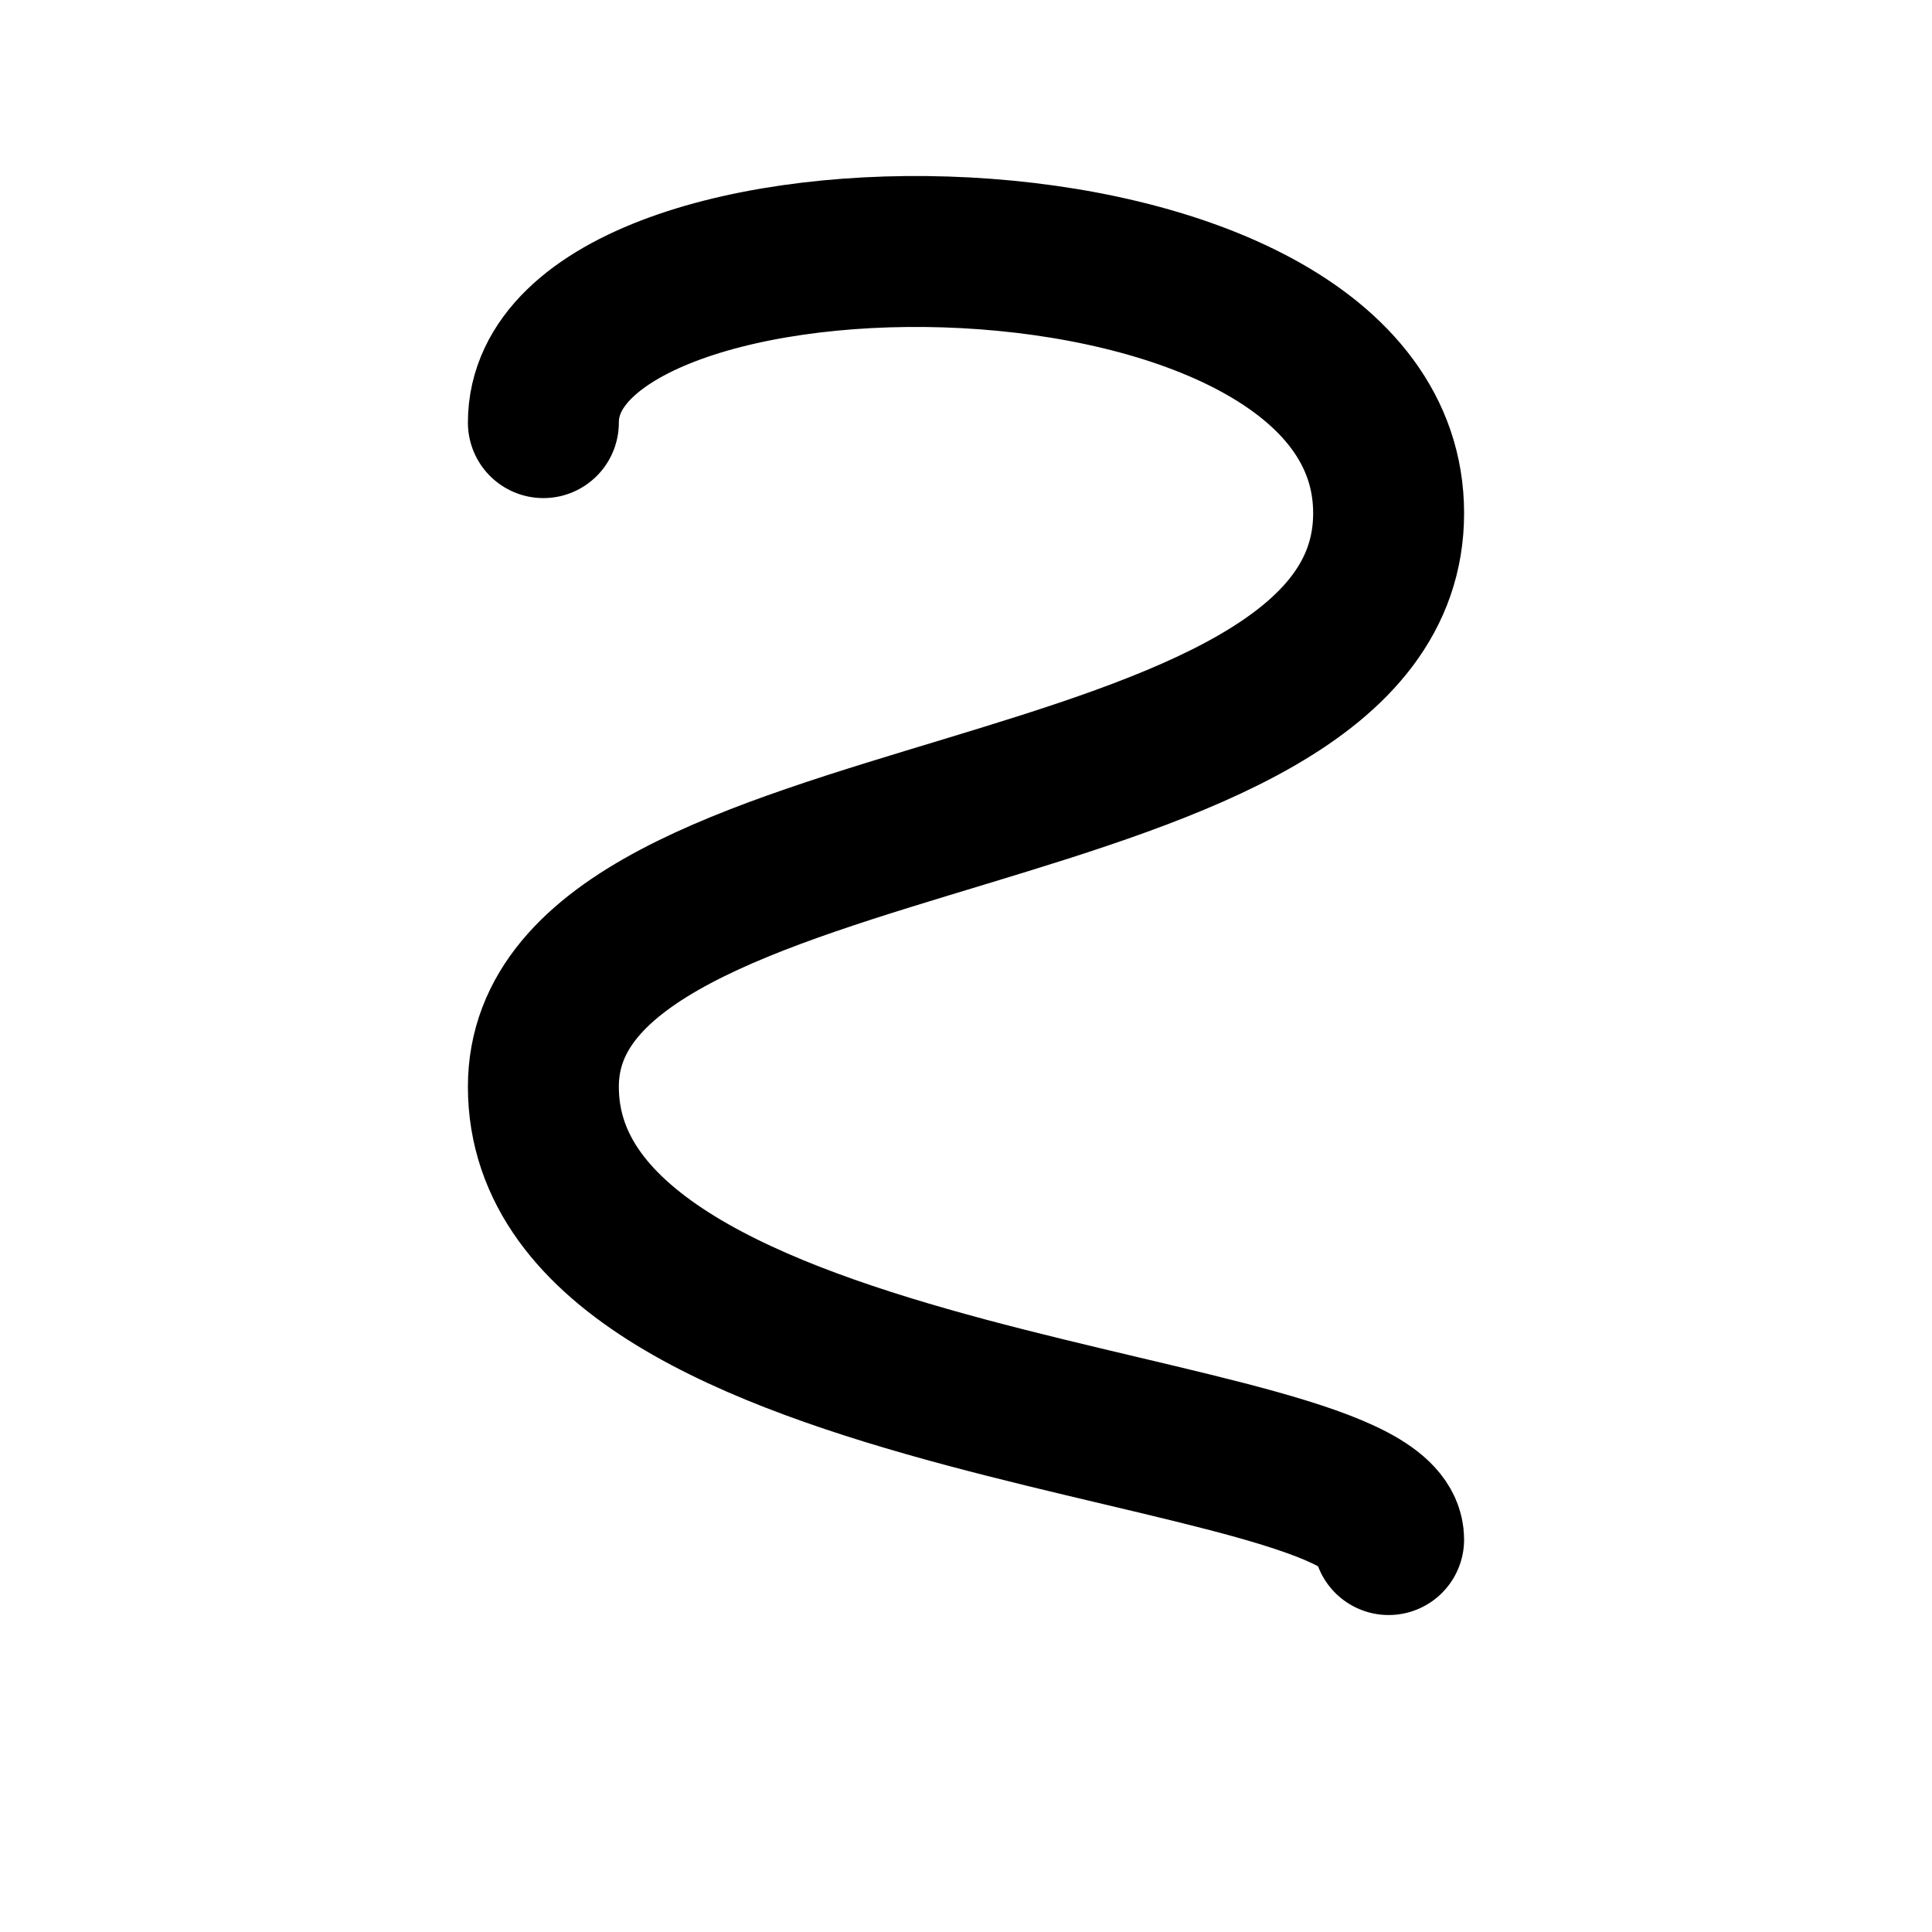
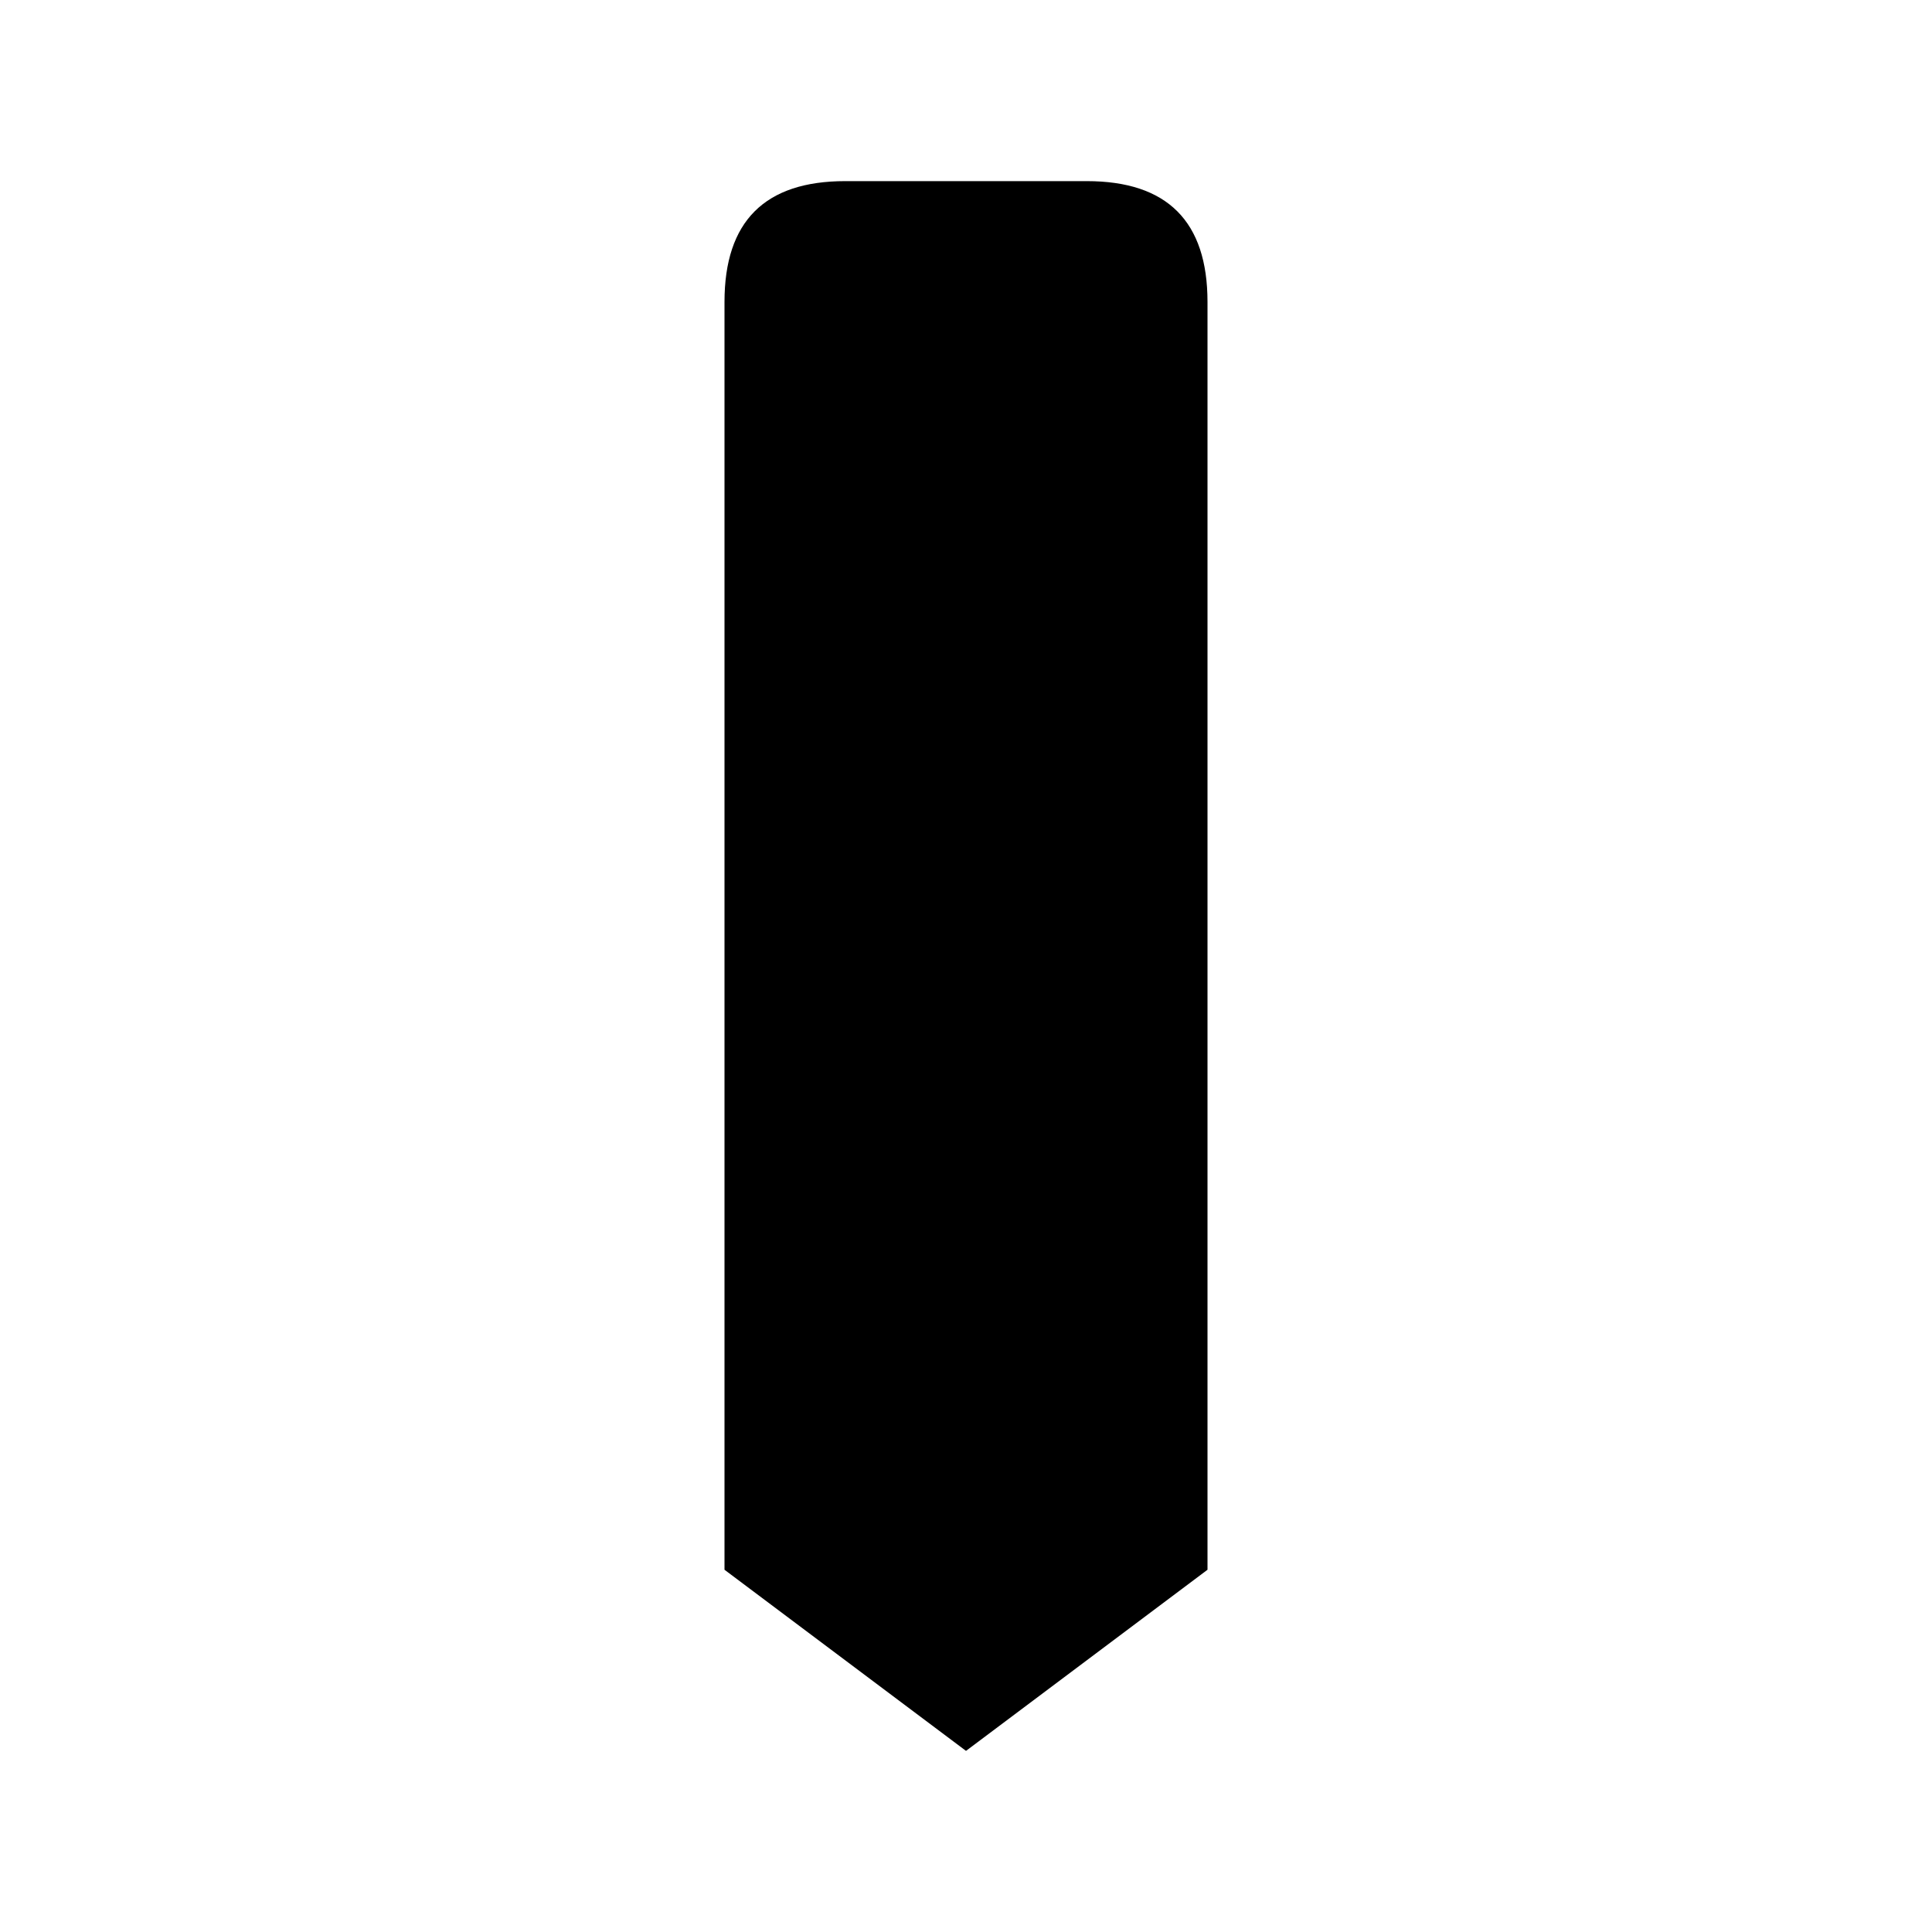
- <svg xmlns="http://www.w3.org/2000/svg" fill="none" viewBox="0 0 128 128">
-   <path d="M36 28 C36 12,92 12,92 34 C92 56,36 52,36 72 C36 94,92 94,92 102" stroke="#000" stroke-width="10" stroke-linecap="round" stroke-linejoin="round" />
+ <svg xmlns="http://www.w3.org/2000/svg" viewBox="0 0 64 64">
+   <path fill="#000" d="       M24 10       Q24 6 28 6       H36       Q40 6 40 10       V52       L32 58       L24 52       Z     " />
</svg>
